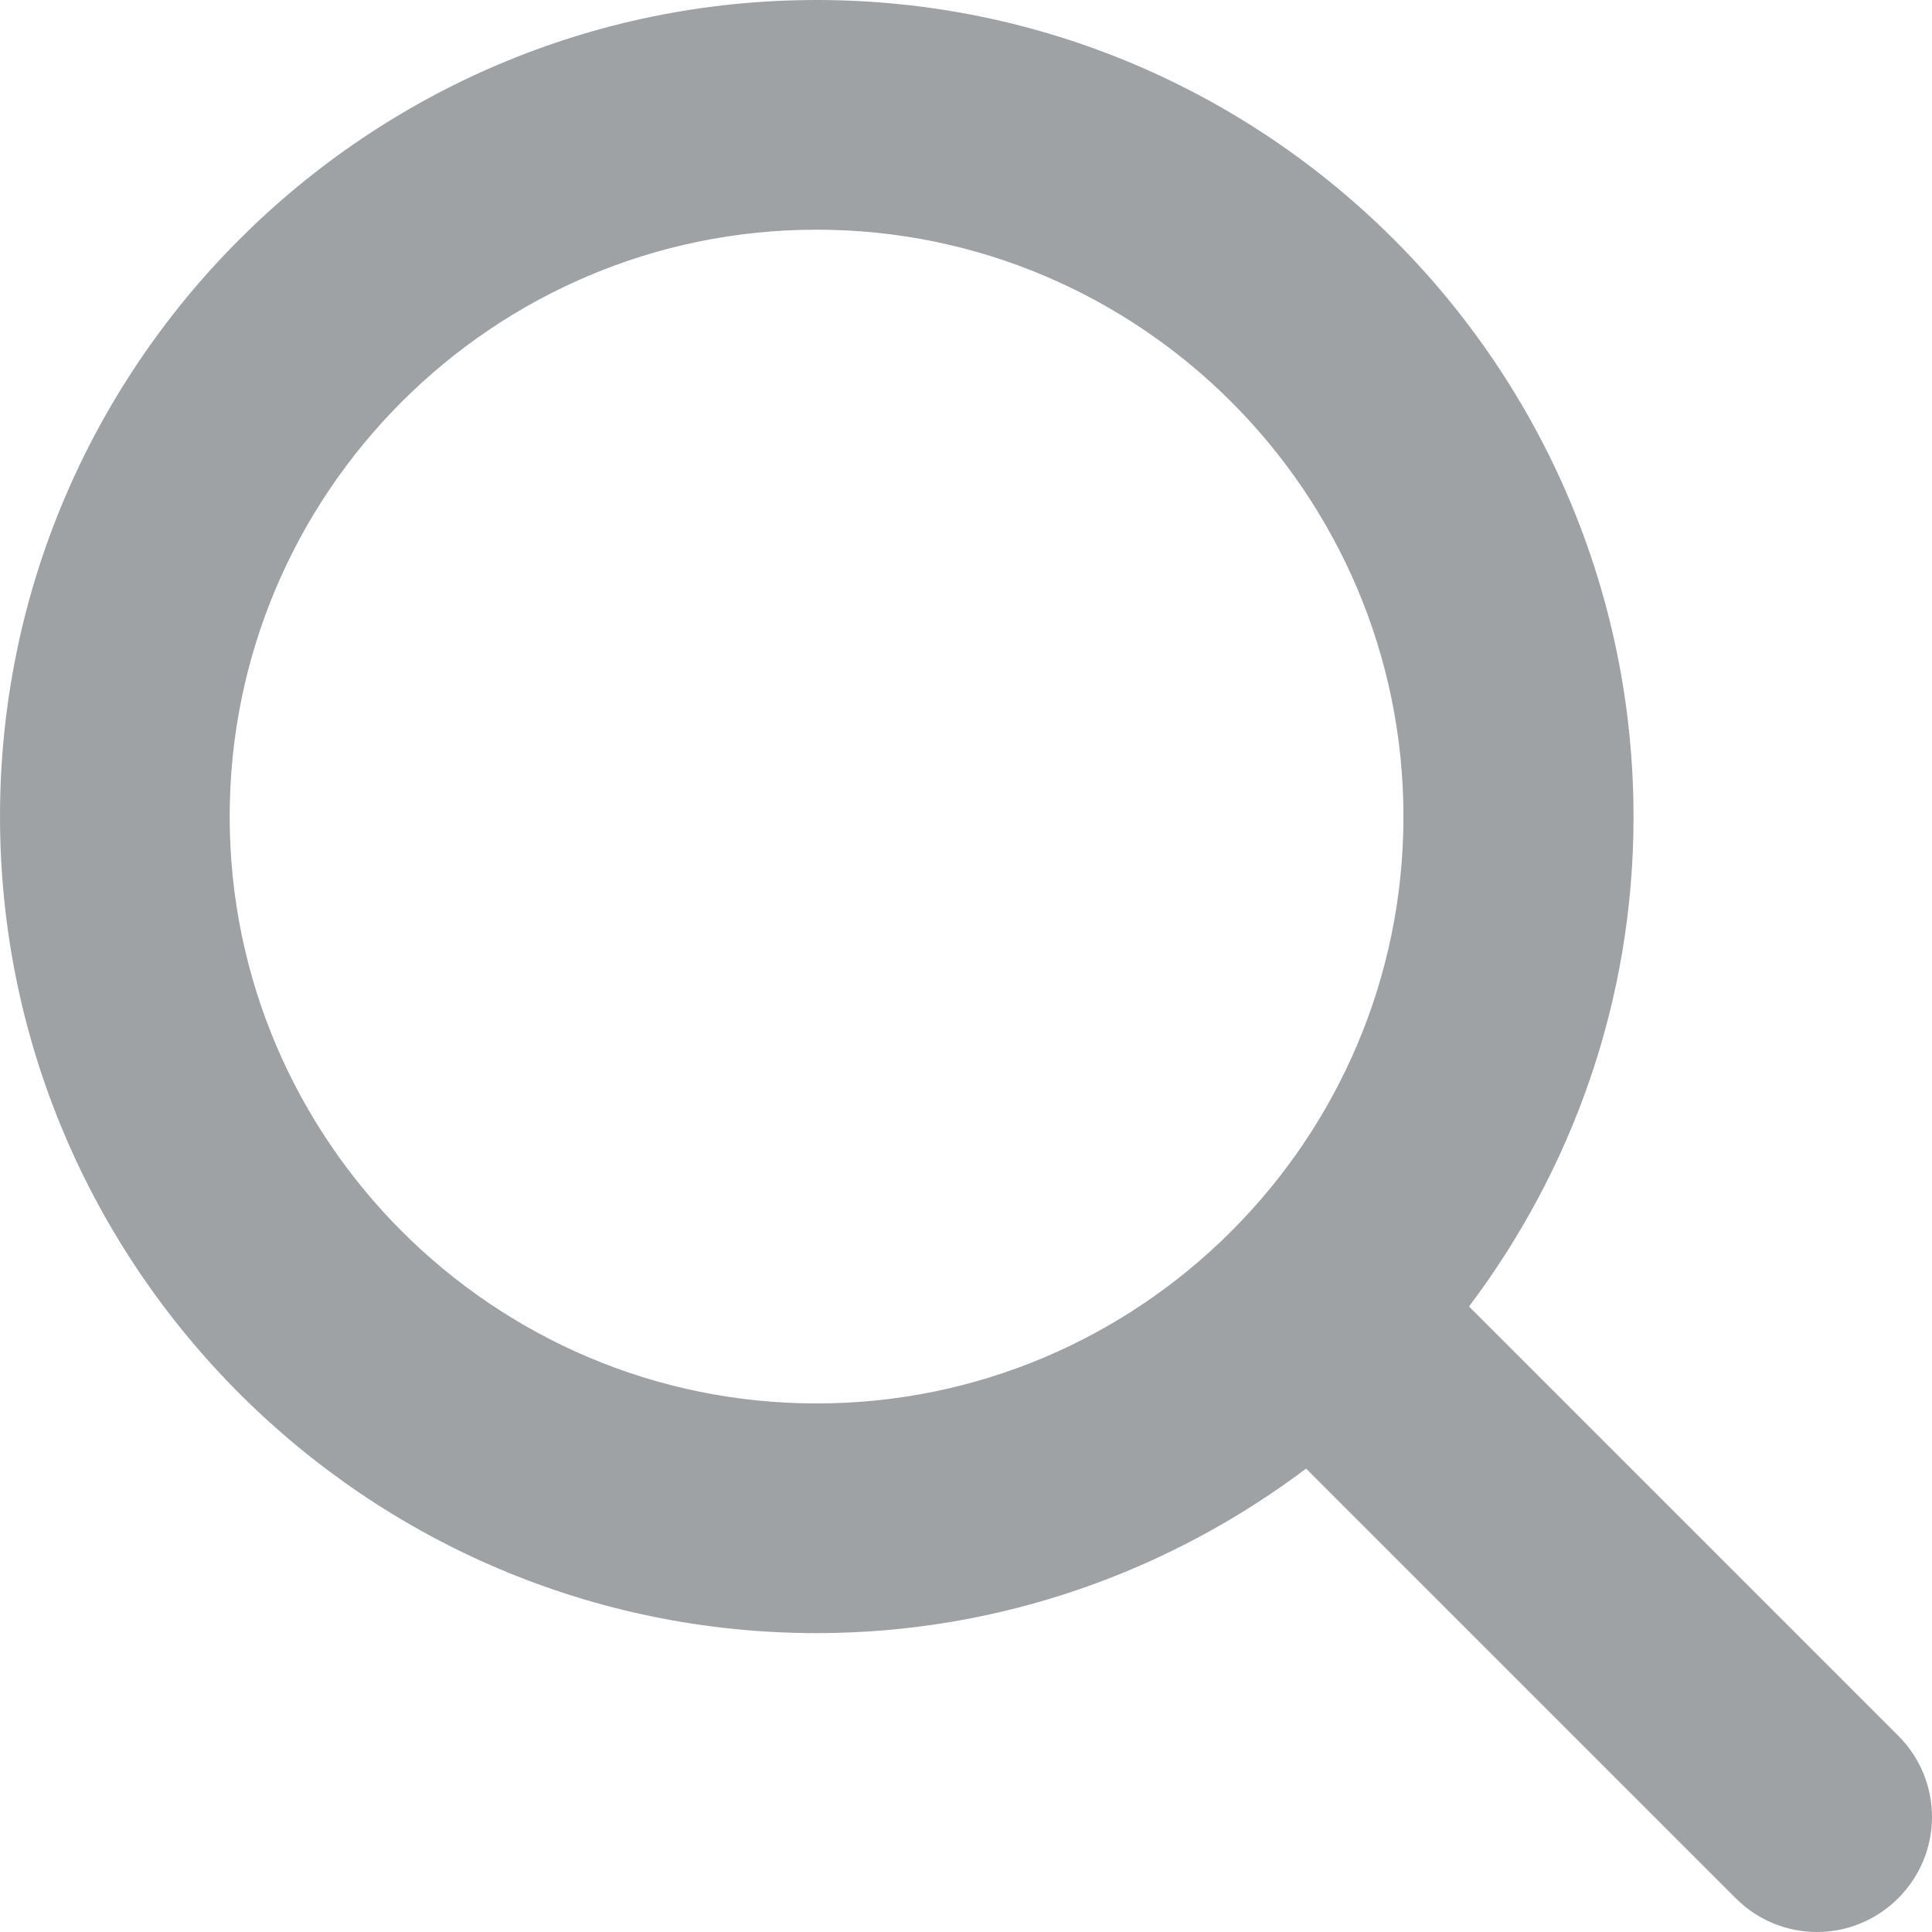
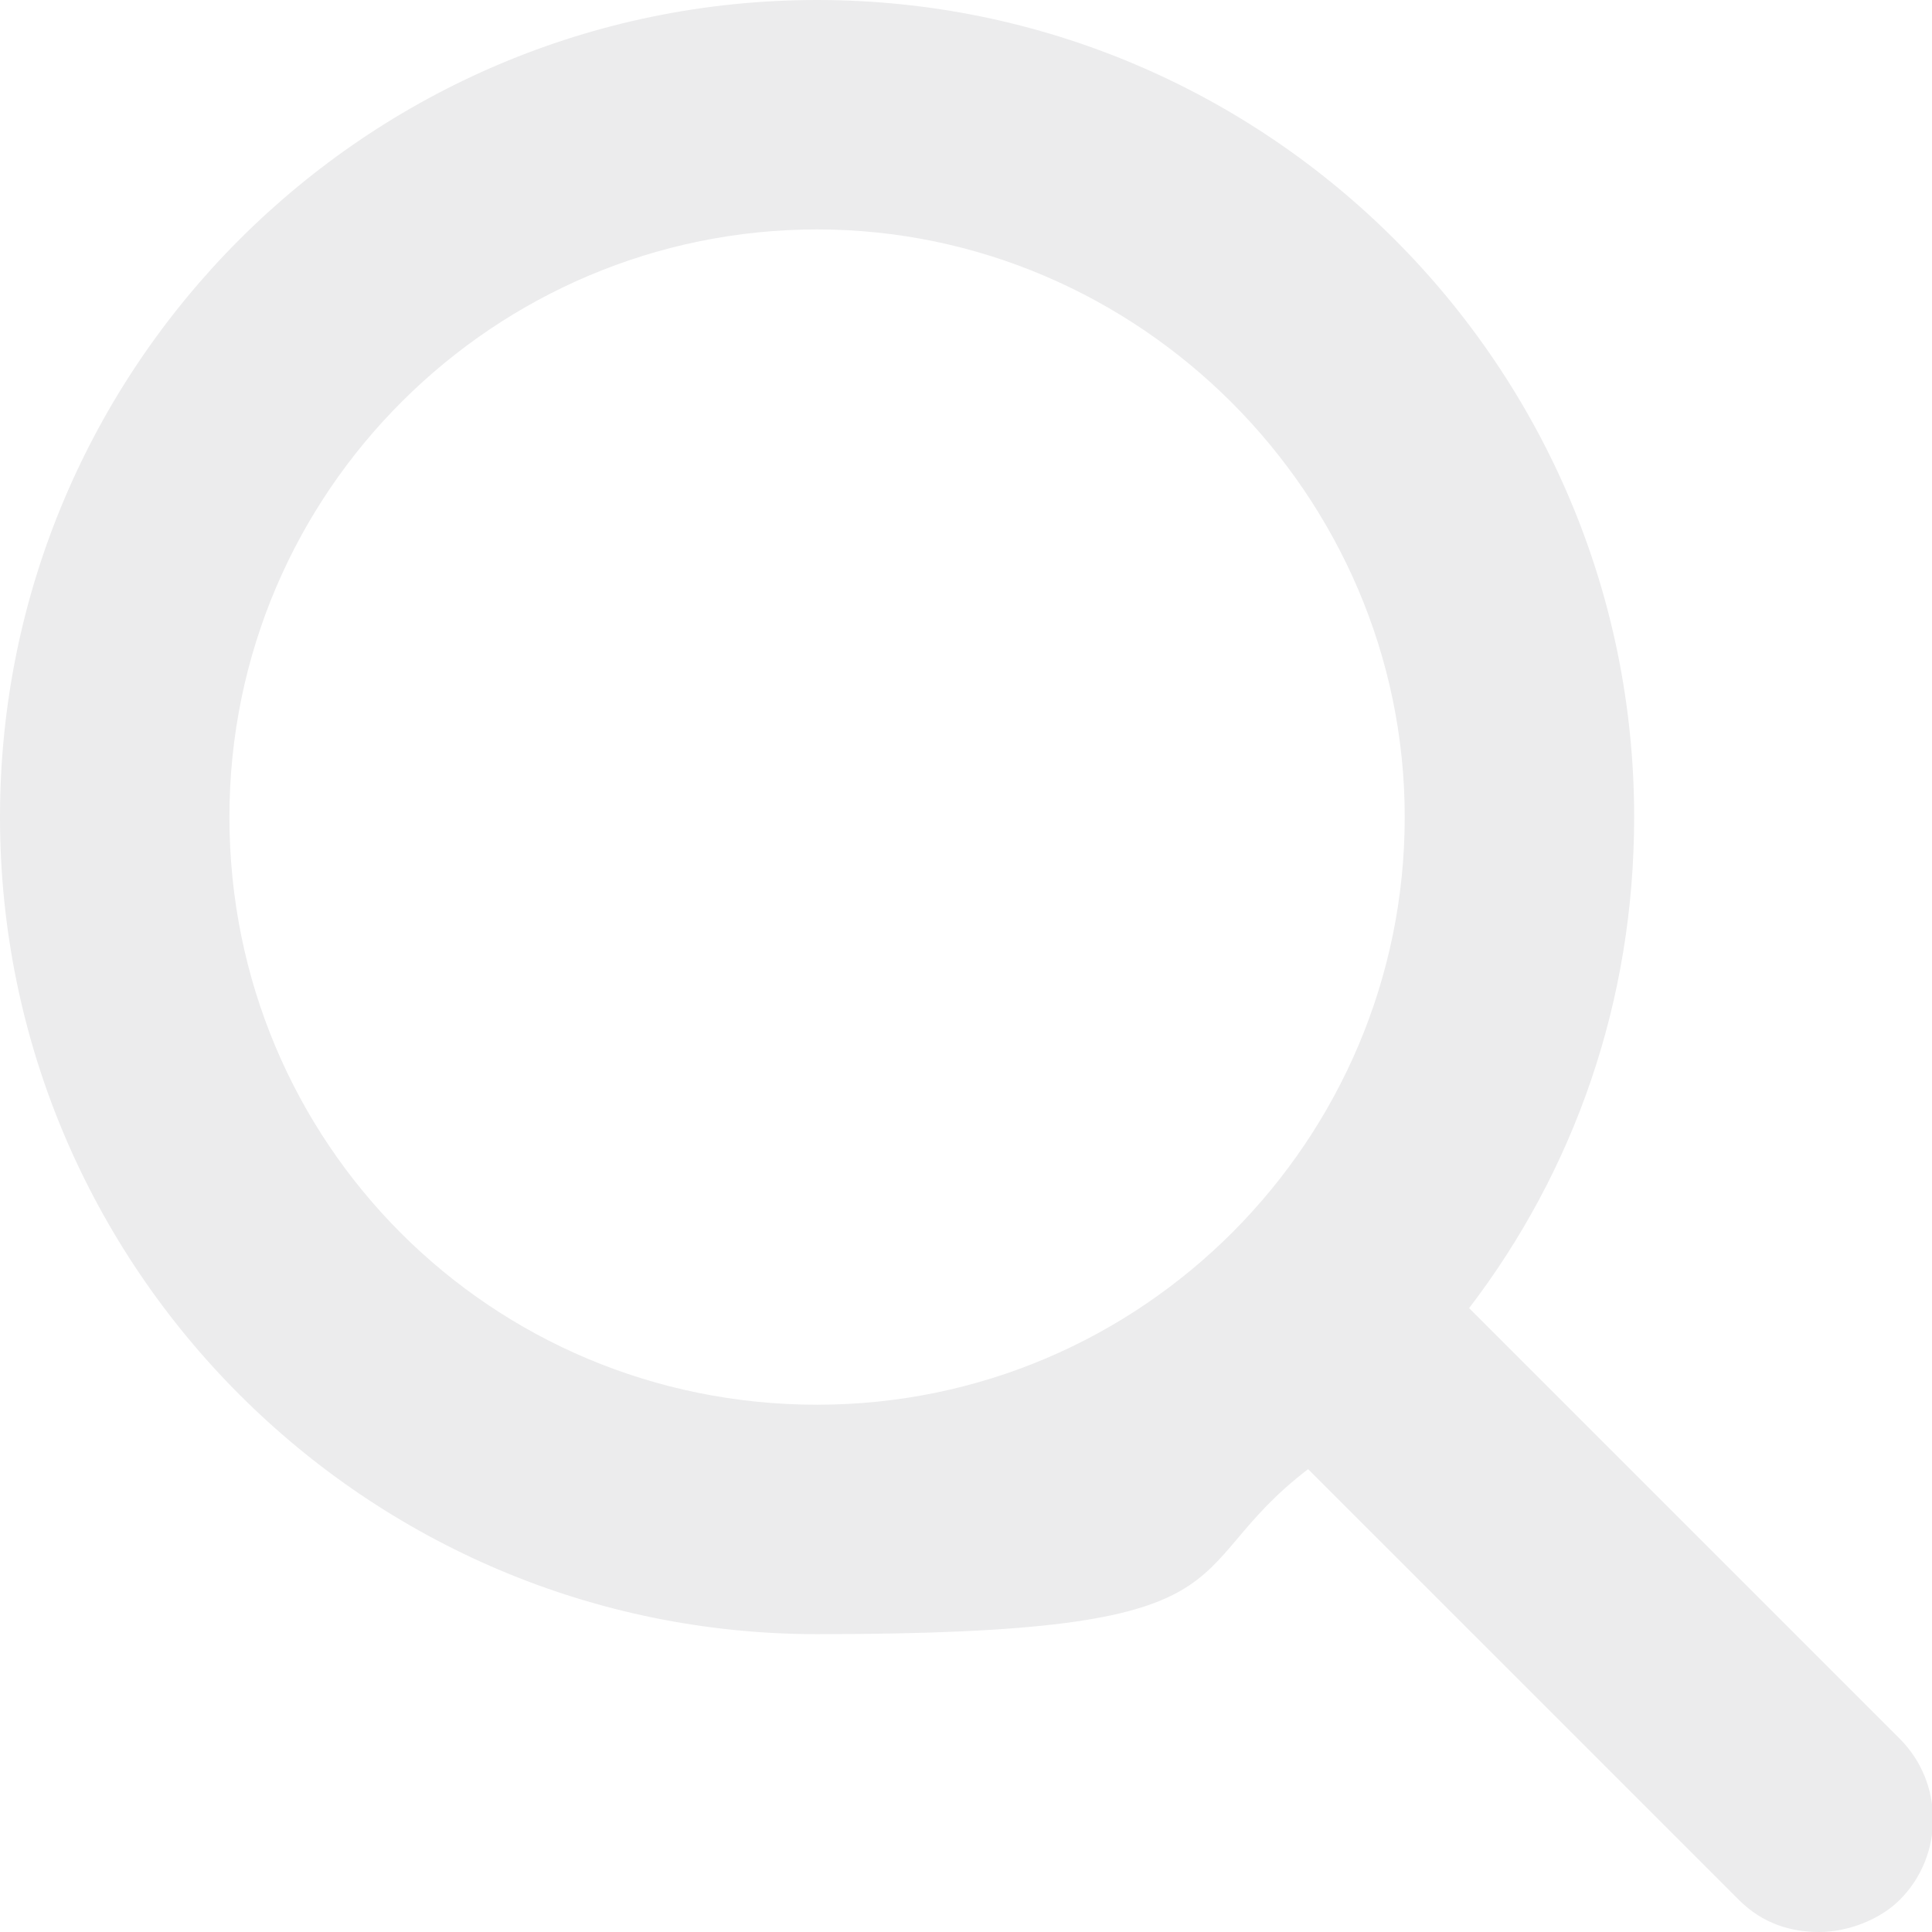
- <svg xmlns="http://www.w3.org/2000/svg" id="Layer_1" viewBox="0 0 48.03 48.03">
+ <svg xmlns="http://www.w3.org/2000/svg" id="Layer_1" data-name="Layer 1" version="1.1" viewBox="0 0 48 48">
  <defs>
-     <style>.cls-1{fill:#9fa2a5;stroke-width:0px;}</style>
+     <style>
+       .cls-1 {
+         fill: #ececed;
+         stroke-width: 0px;
+       }
+     </style>
  </defs>
-   <path class="cls-1" d="M47.2,43.16l-10.68-10.68c2.56-3.4,4.09-7.6,4.09-12.17C40.61,9.11,31.5,0,20.3,0S0,9.11,0,20.3s9.11,20.3,20.3,20.3c4.57,0,8.78-1.54,12.17-4.09l10.68,10.68c.56.56,1.29.84,2.02.84s1.46-.28,2.02-.84c1.12-1.12,1.12-2.92,0-4.04ZM5.71,20.3c0-8.05,6.55-14.59,14.59-14.59s14.59,6.55,14.59,14.59-6.55,14.59-14.59,14.59-14.59-6.55-14.59-14.59Z" />
+   <path class="cls-1" d="M47.2,43.2l-10.7-10.7c2.6-3.4,4.1-7.6,4.1-12.2C40.6,9.1,31.5,0,20.3,0S0,9.1,0,20.3s9.1,20.3,20.3,20.3,8.8-1.5,12.2-4.1l10.7,10.7c.6.6,1.3.8,2,.8s1.5-.3,2-.8c1.1-1.1,1.1-2.9,0-4h0ZM5.7,20.3c0-8.1,6.6-14.6,14.6-14.6s14.6,6.6,14.6,14.6-6.5,14.6-14.6,14.6-14.6-6.5-14.6-14.6Z" />
</svg>
